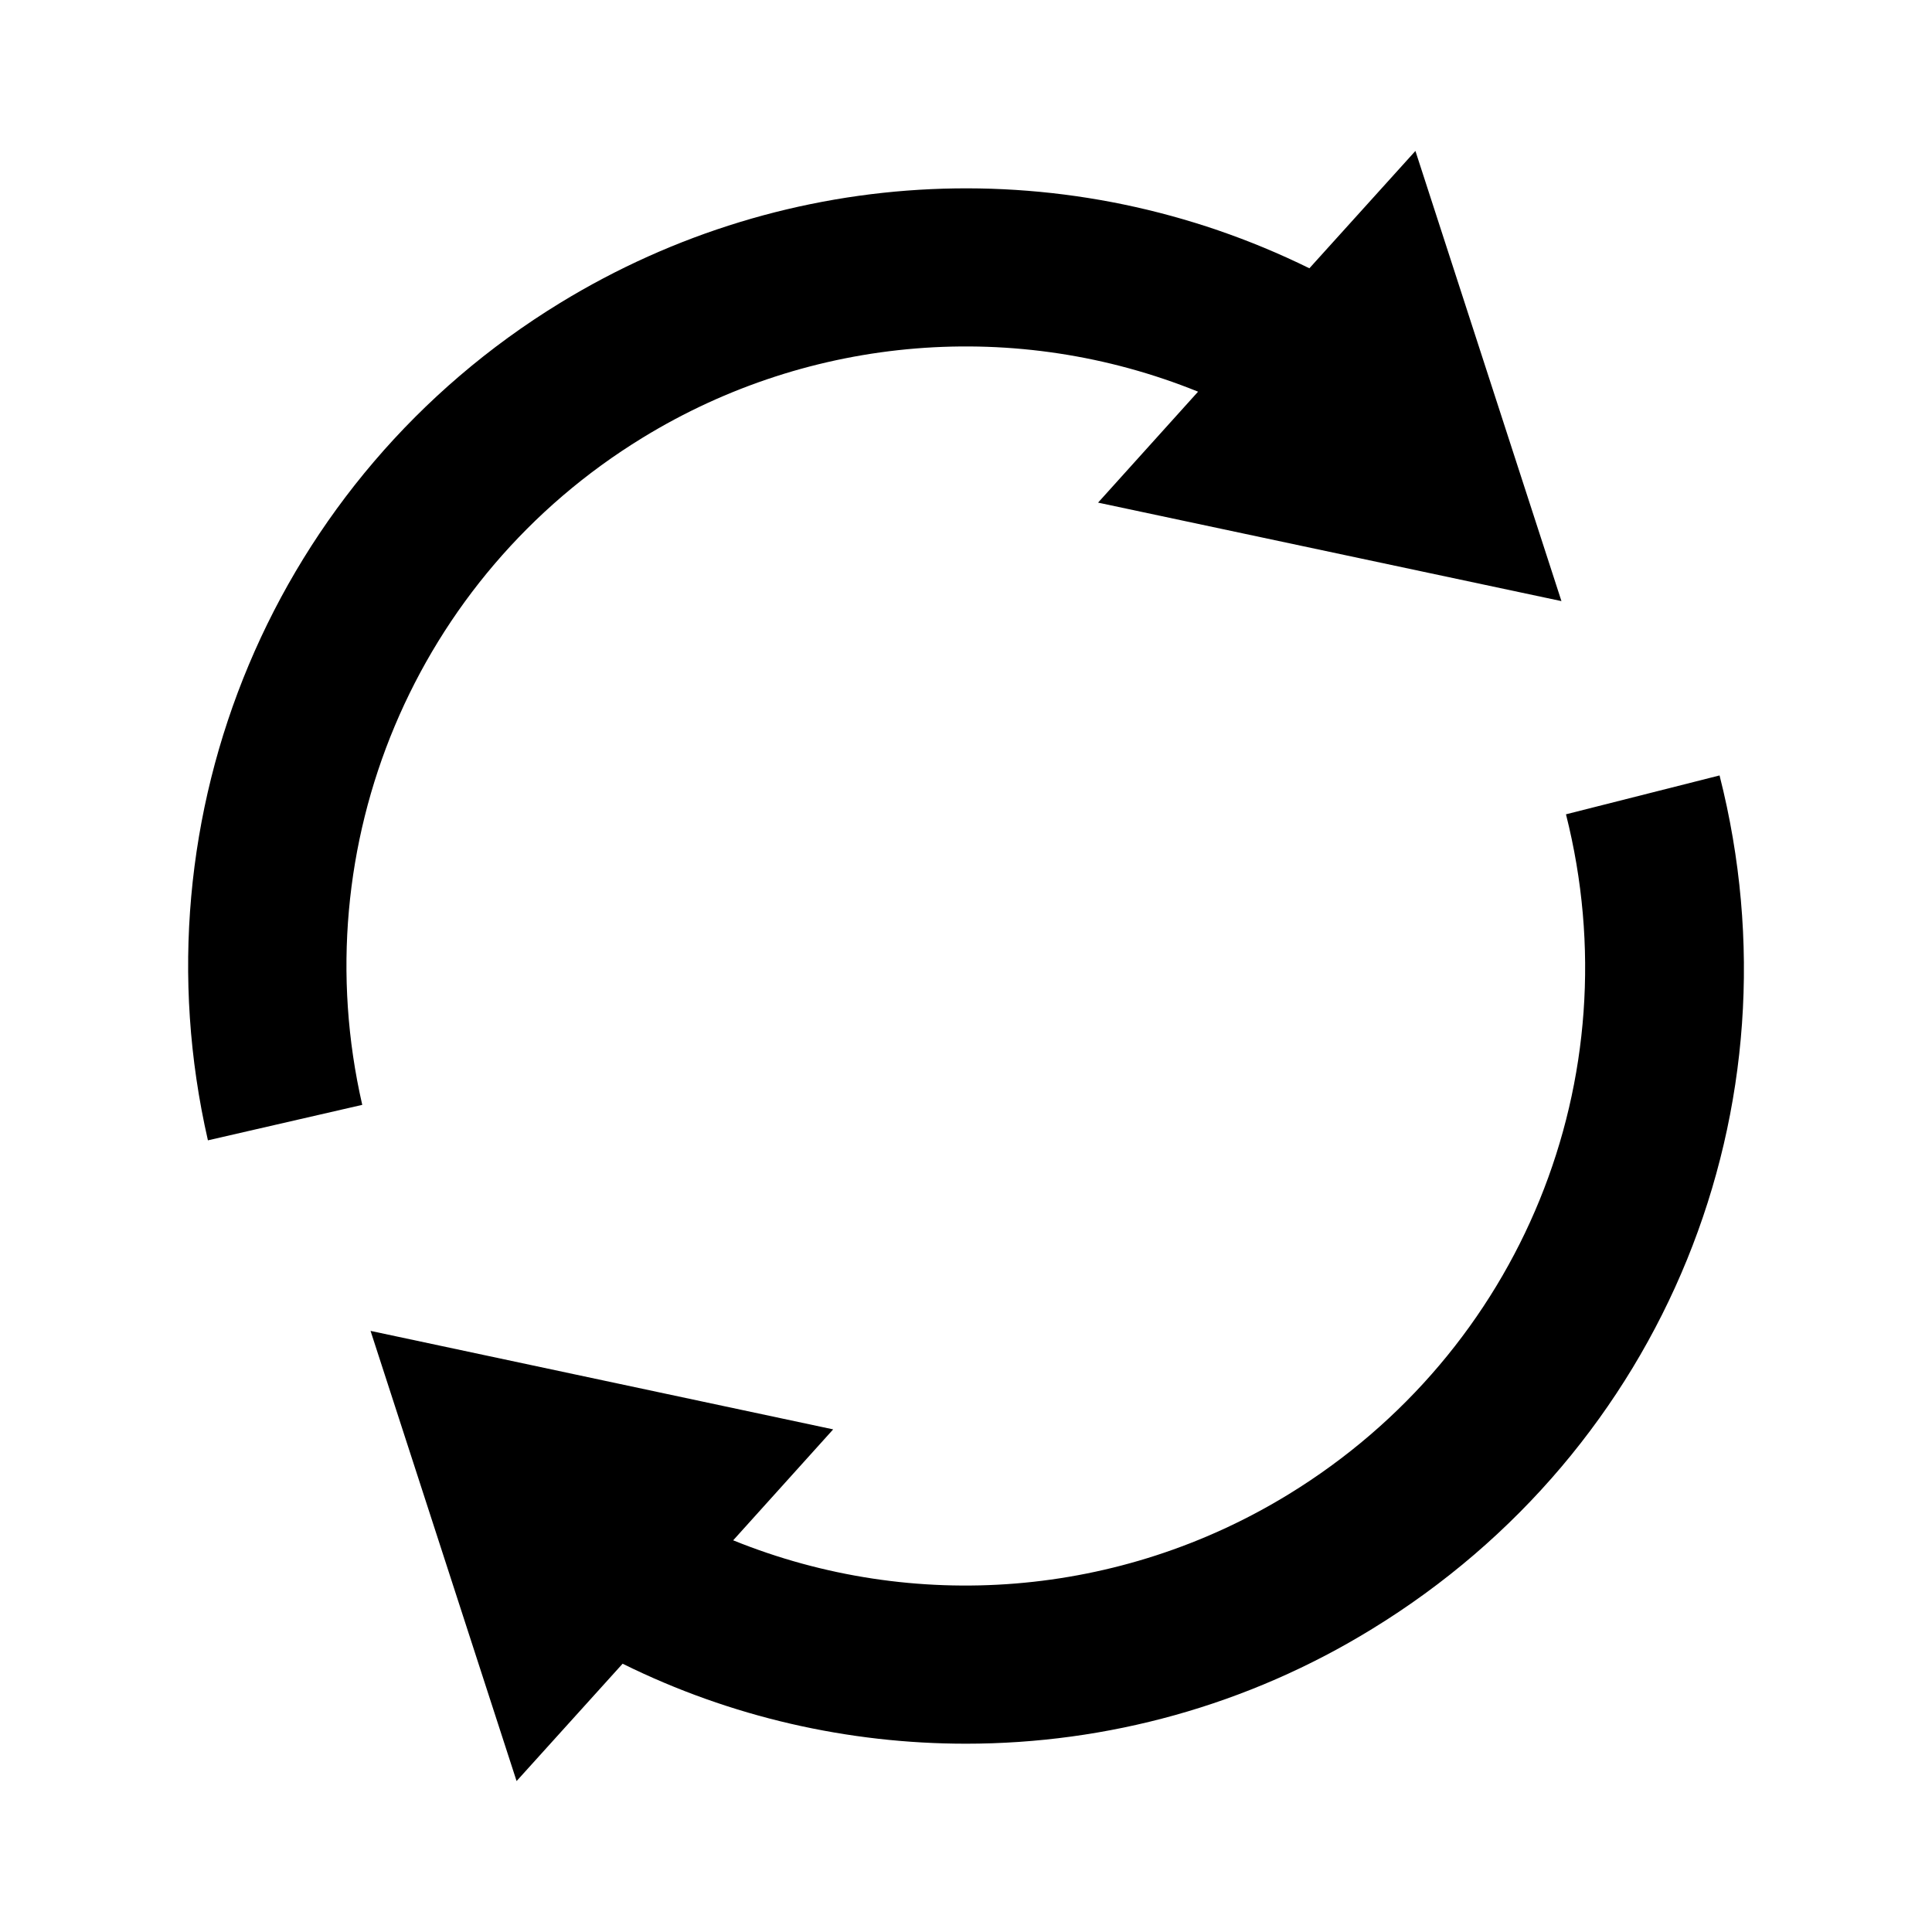
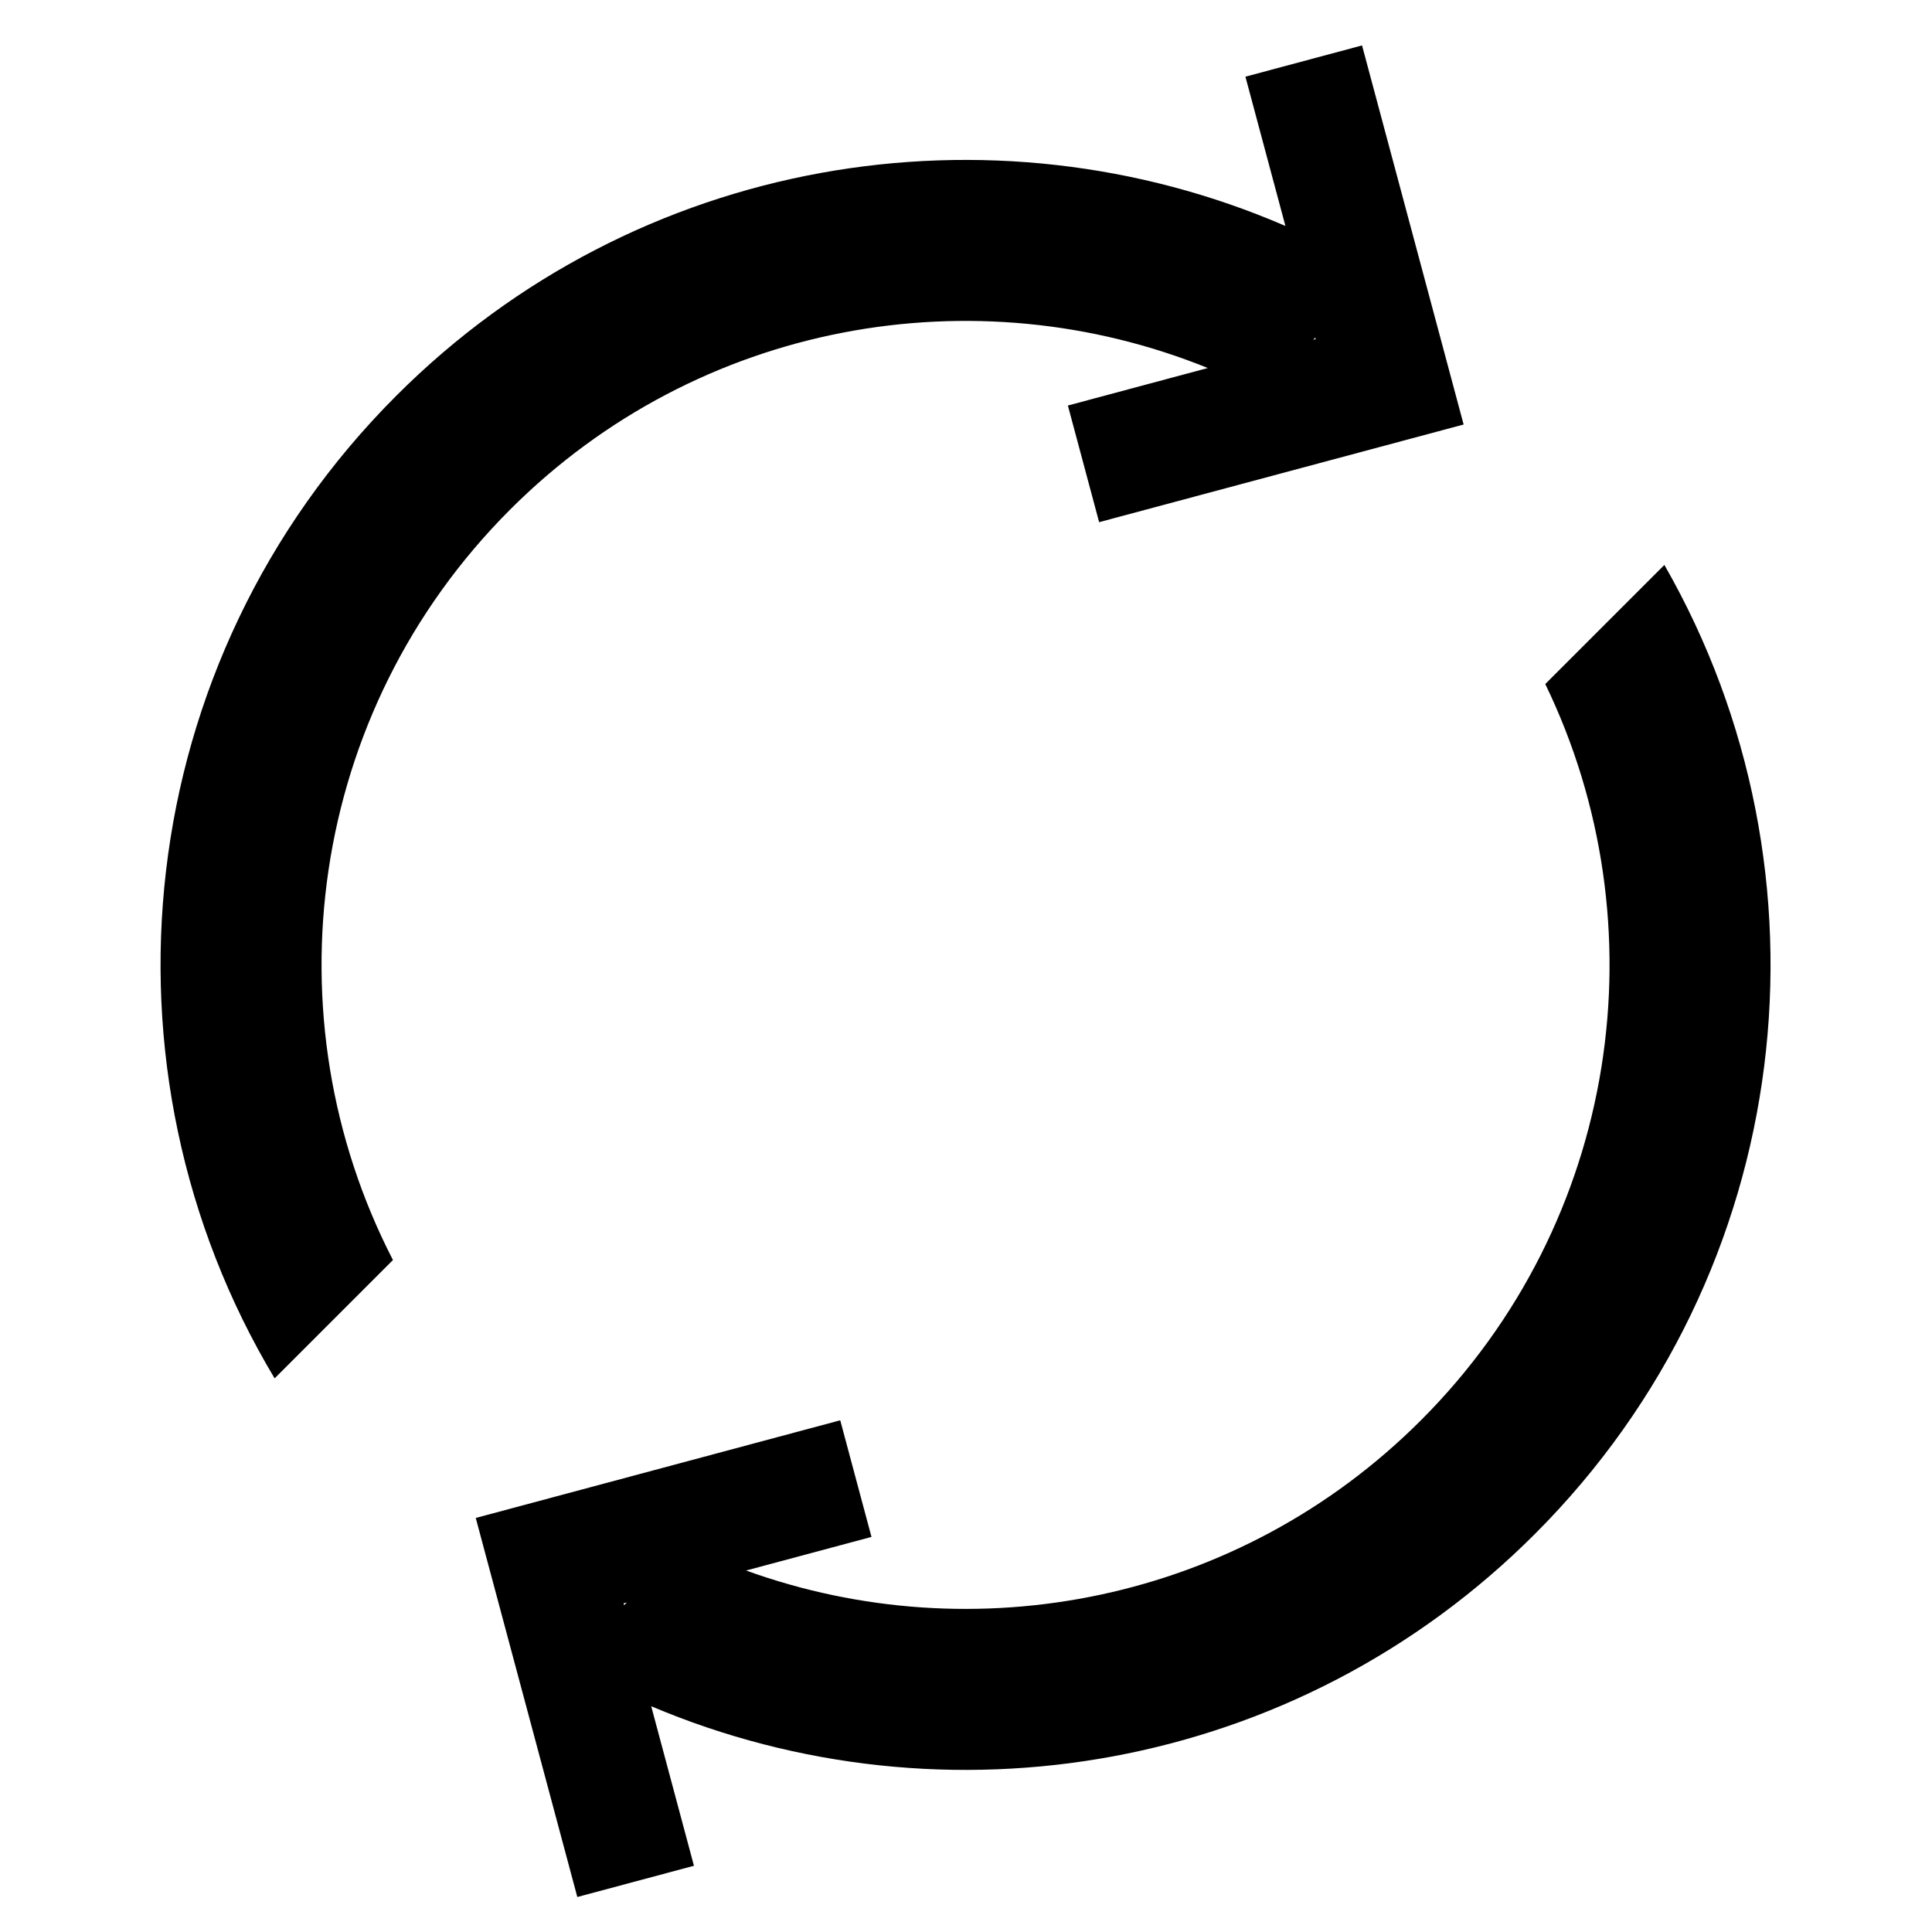
- <svg xmlns="http://www.w3.org/2000/svg" viewBox="0 0 512 512">
-   <path d="M455.7 205.5L415 215.8c17.7 70-11.8 142.4-73.5 180.2-44.7 27.4-99.3 31.6-147.2 12.2l26.5-29.4-122.6-26.1L136.9 472l28.1-31.1c28.7 14.2 59.9 21.2 91 21.2 37.3 0 74.6-10.1 107.6-30.4 77.4-47.4 114.5-138.2 92.1-226.2zM170.3 116c44.7-27.4 99.3-31.6 147.2-12.2L291 133.2l122.8 26.1L375.1 40 347 71.1C283.8 40 209 43.2 148.4 80.3 72.7 126.6 35.3 215.7 55.1 302.2l40.9-9.4c-15.8-68.9 14-139.9 74.3-176.8z" />
+ <svg xmlns="http://www.w3.org/2000/svg" viewBox="0 0 128 128">
+   <path fill-rule="evenodd" clip-rule="evenodd" d="M72.82 34.595l24.149-6.47-6.73-25.115-7.727 2.07 2.65 9.89c-19.487-8.428-42.979-4.68-58.904 11.246C8.6 43.873 5.912 70.83 18.194 91.32l7.84-7.84c-8.28-16.056-5.69-36.265 7.766-49.722 12.496-12.495 30.813-15.62 46.22-9.375l-9.27 2.484 2.07 7.728zm14.325-12.226l-.145.144.17-.046-.026-.098zm23.124 15.059l-7.891 7.891c7.703 15.897 4.957 35.584-8.238 48.779-12.09 12.089-29.63 15.407-44.71 9.953l8.308-2.226-2.07-7.727-24.148 6.47 6.729 25.114 7.727-2.07-2.832-10.57c19.415 8.225 42.712 4.424 58.538-11.402 17.403-17.402 20.265-43.838 8.587-64.212zm-68.952 68.797l.212-.057-.179.179-.033-.122z" />
</svg>
